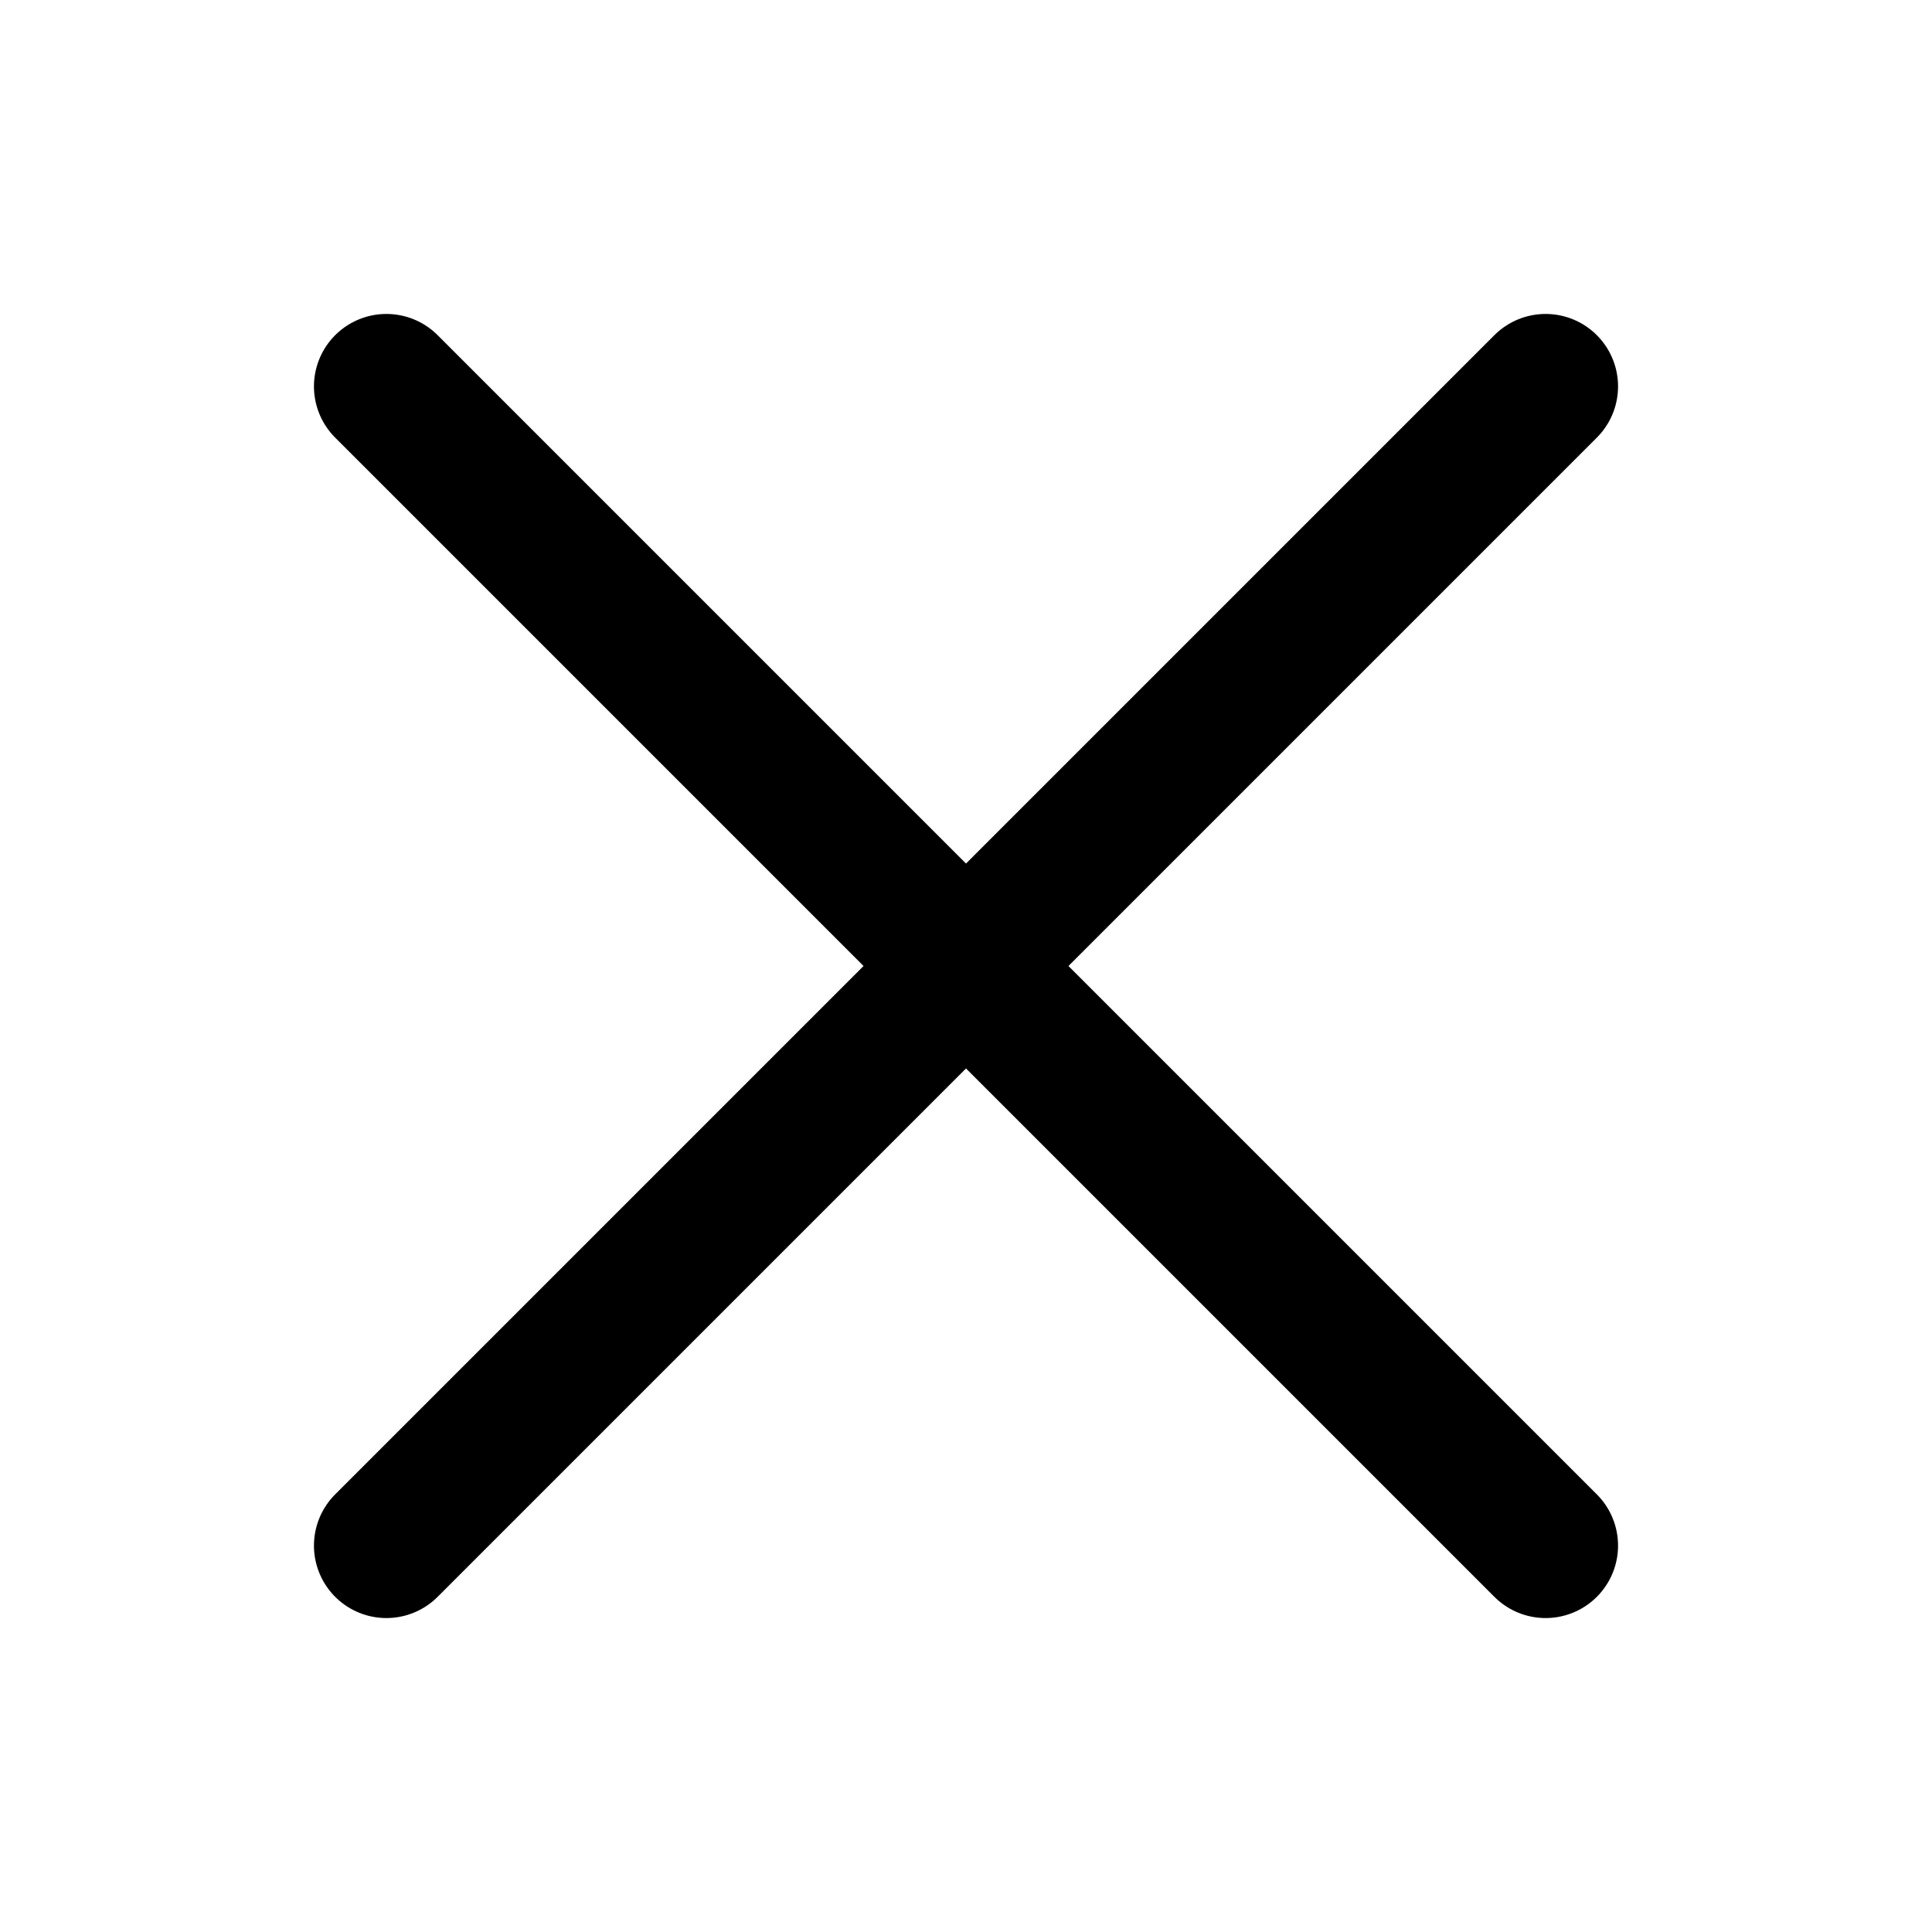
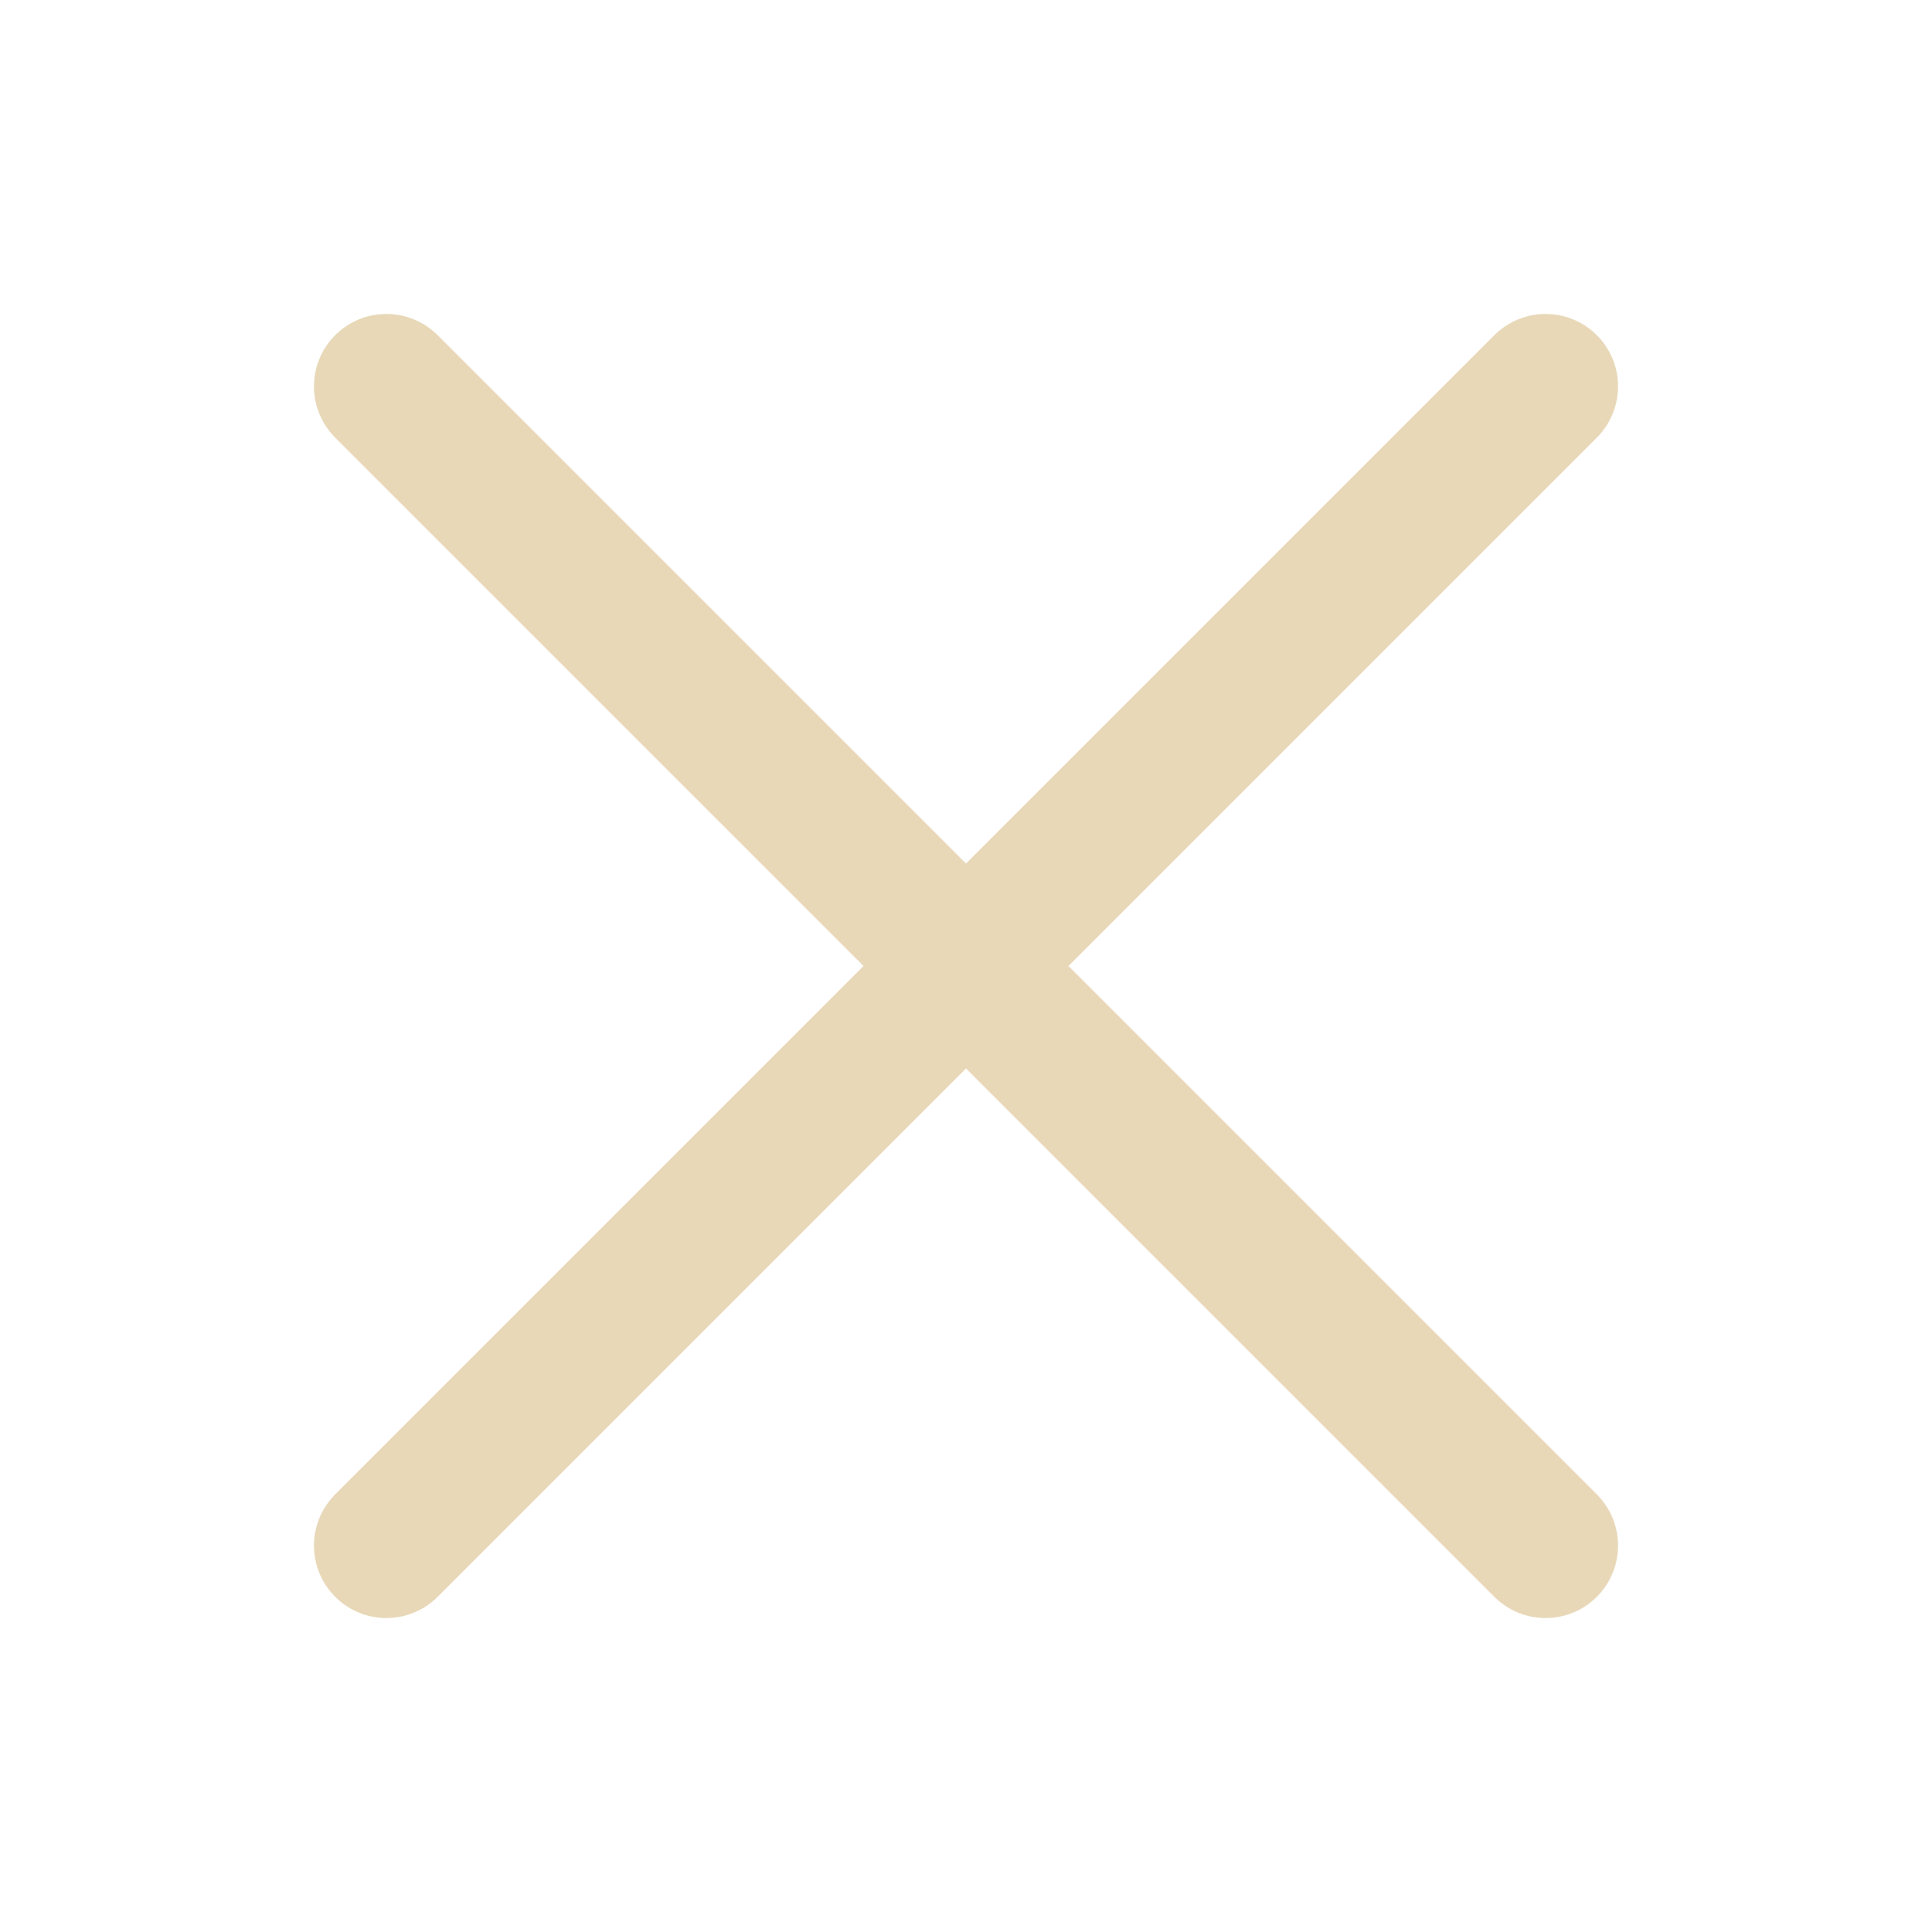
- <svg xmlns="http://www.w3.org/2000/svg" viewBox="0 0 20 20" fill="none" stroke="currentColor" stroke-width="1.5" stroke-linecap="round">
+ <svg xmlns="http://www.w3.org/2000/svg" viewBox="0 0 20 20" fill="none" stroke="#e8d8b8" stroke-width="1.5" stroke-linecap="round">
  <line x1="4" y1="4" x2="16" y2="16" />
  <line x1="16" y1="4" x2="4" y2="16" />
</svg>
